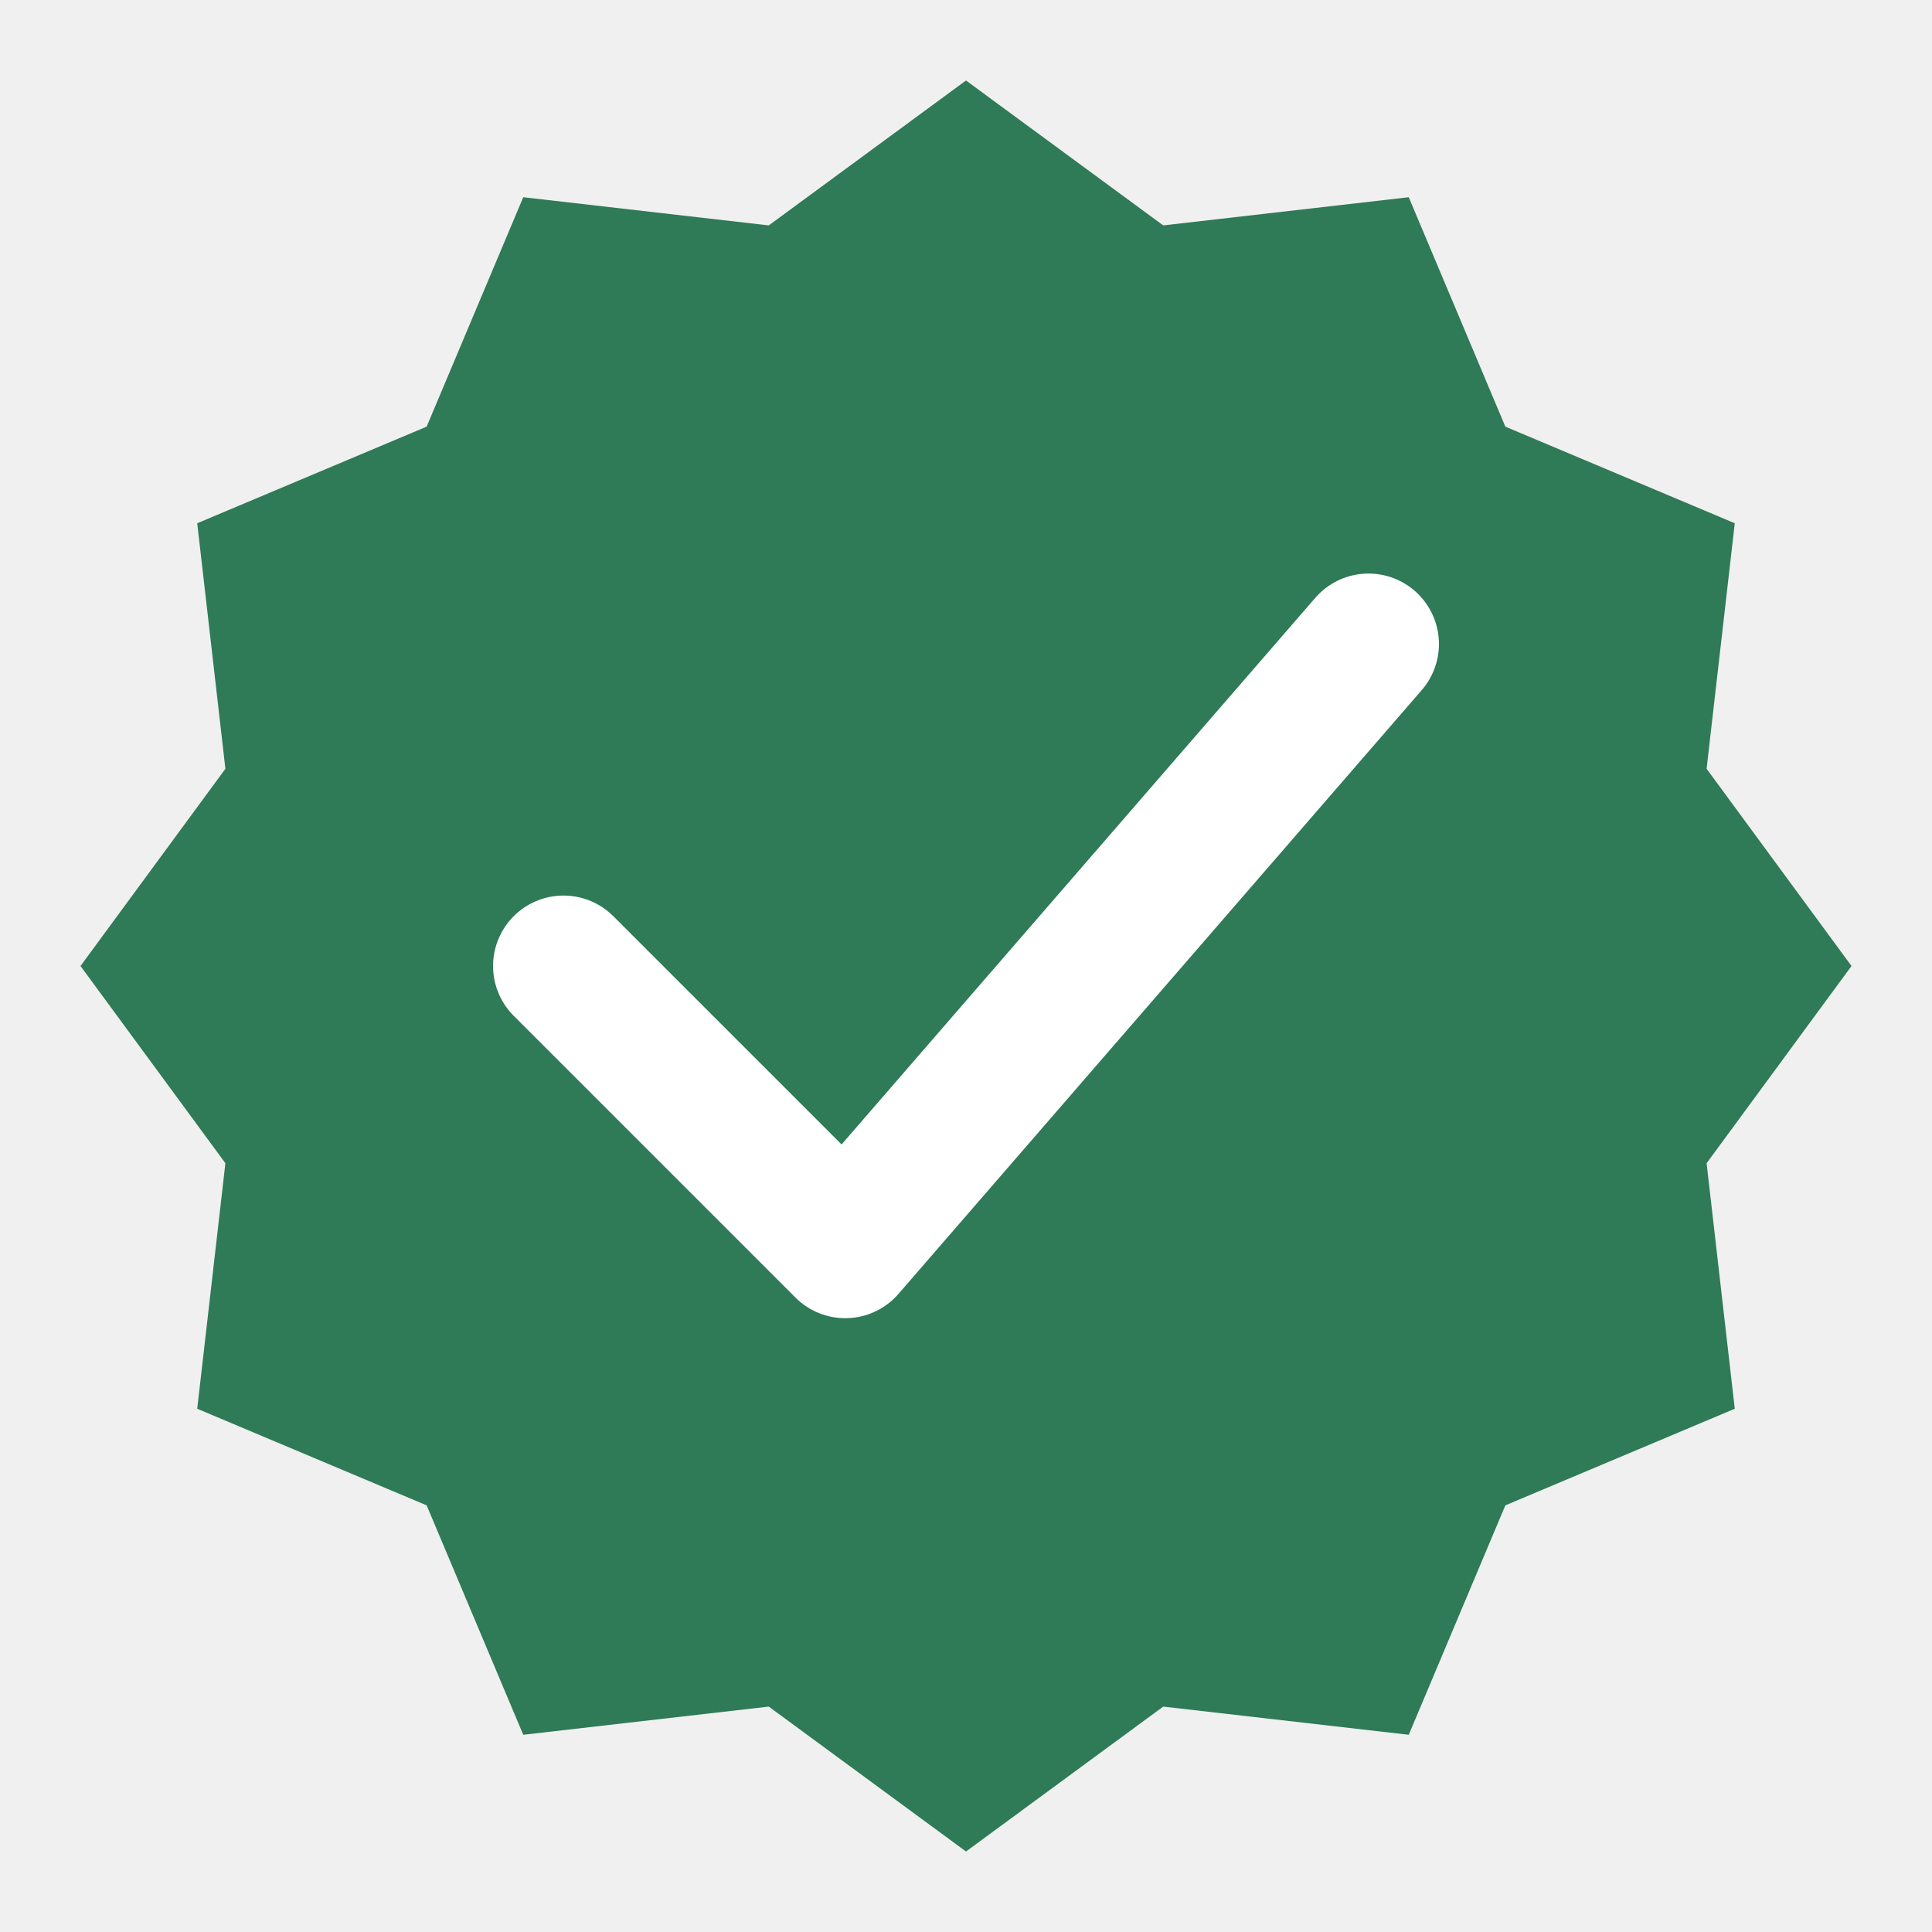
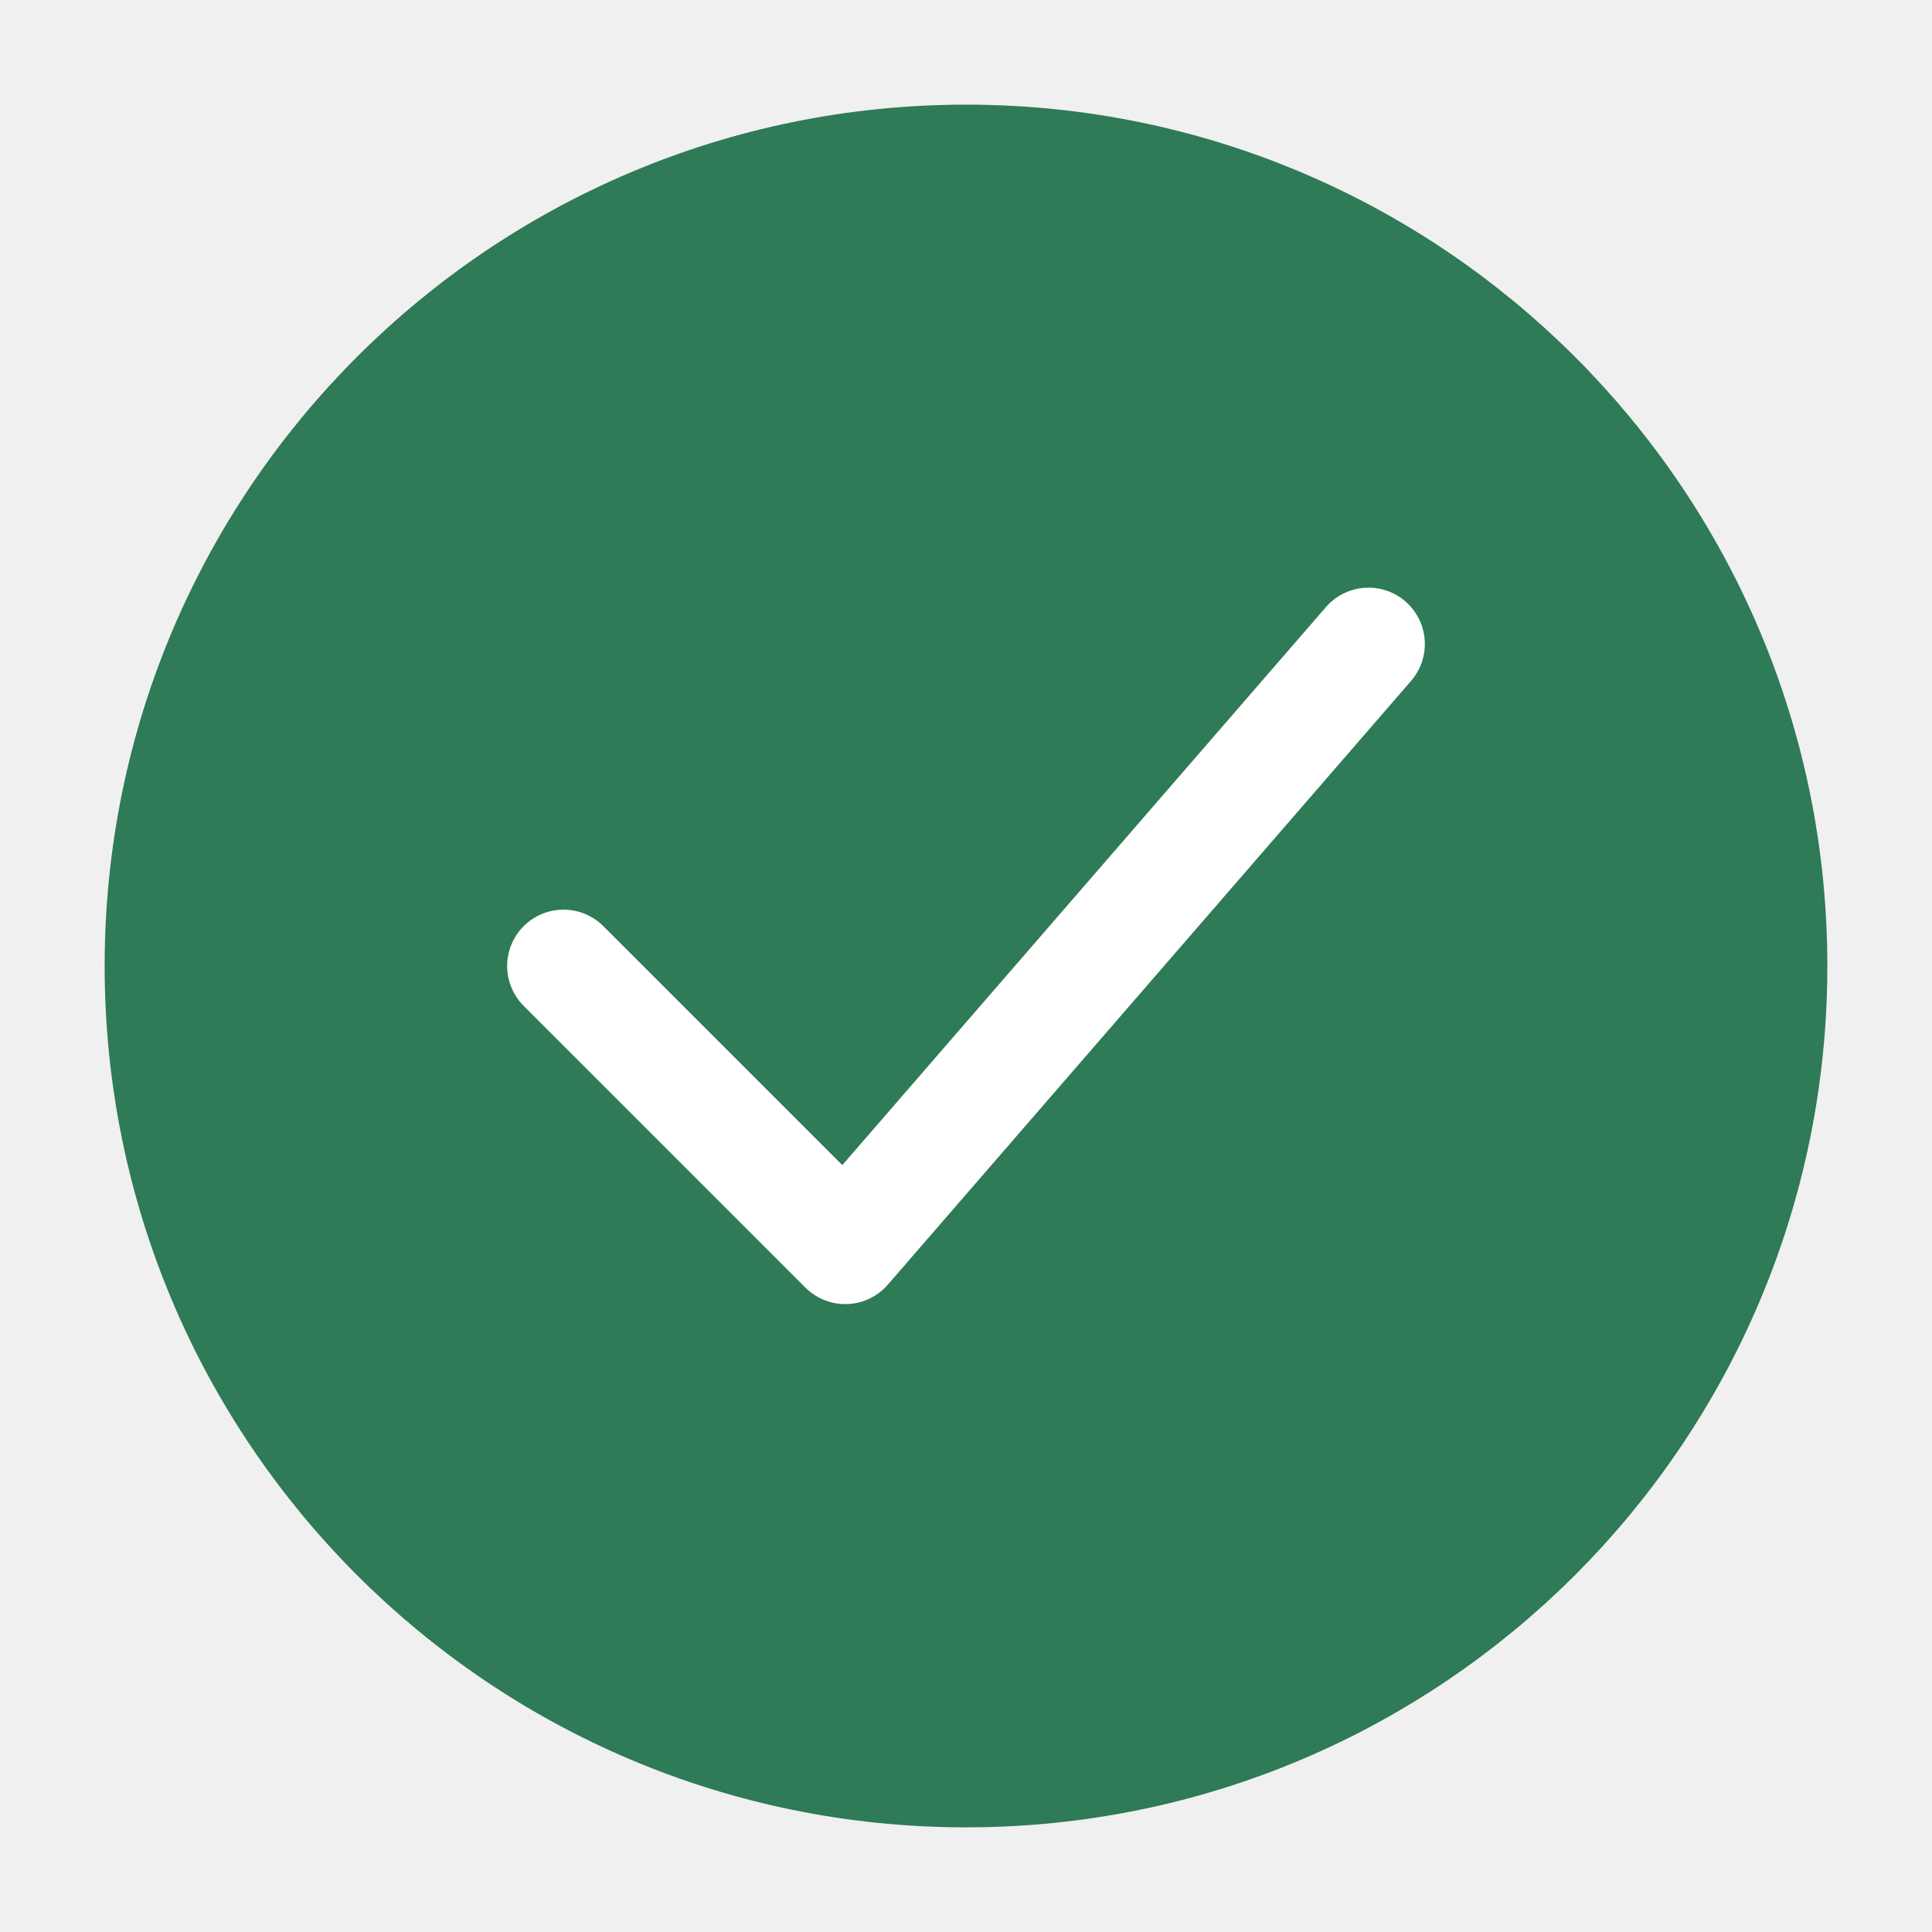
<svg xmlns="http://www.w3.org/2000/svg" viewBox="0 0 48 48">
-   <path d="M24.0 2.0 L28.9 5.6 L35.0 4.9 L37.4 10.6 L43.1 13.0 L42.4 19.1 L46.0 24.0 L42.4 28.9 L43.1 35.0 L37.4 37.4 L35.0 43.1 L28.9 42.4 L24.0 46.0 L19.1 42.4 L13.0 43.1 L10.6 37.4 L4.9 35.0 L5.6 28.9 L2.0 24.0 L5.6 19.1 L4.9 13.0 L10.6 10.6 L13.0 4.9 L19.1 5.6 Z" fill="#2F7A57" />
-   <path d="m14 24 7 7 13-15" fill="none" stroke="#FFFFFF" stroke-width="3.5" stroke-linecap="round" stroke-linejoin="round" />
+   <circle cx="24" cy="24" r="20" fill="#2F7A57" stroke="#2F7A57" stroke-width="2.8" />
+   <path d="m14 24 7 7 13-15" fill="none" stroke="#FFFFFF" stroke-width="2.8" stroke-linecap="round" stroke-linejoin="round" />
</svg>
